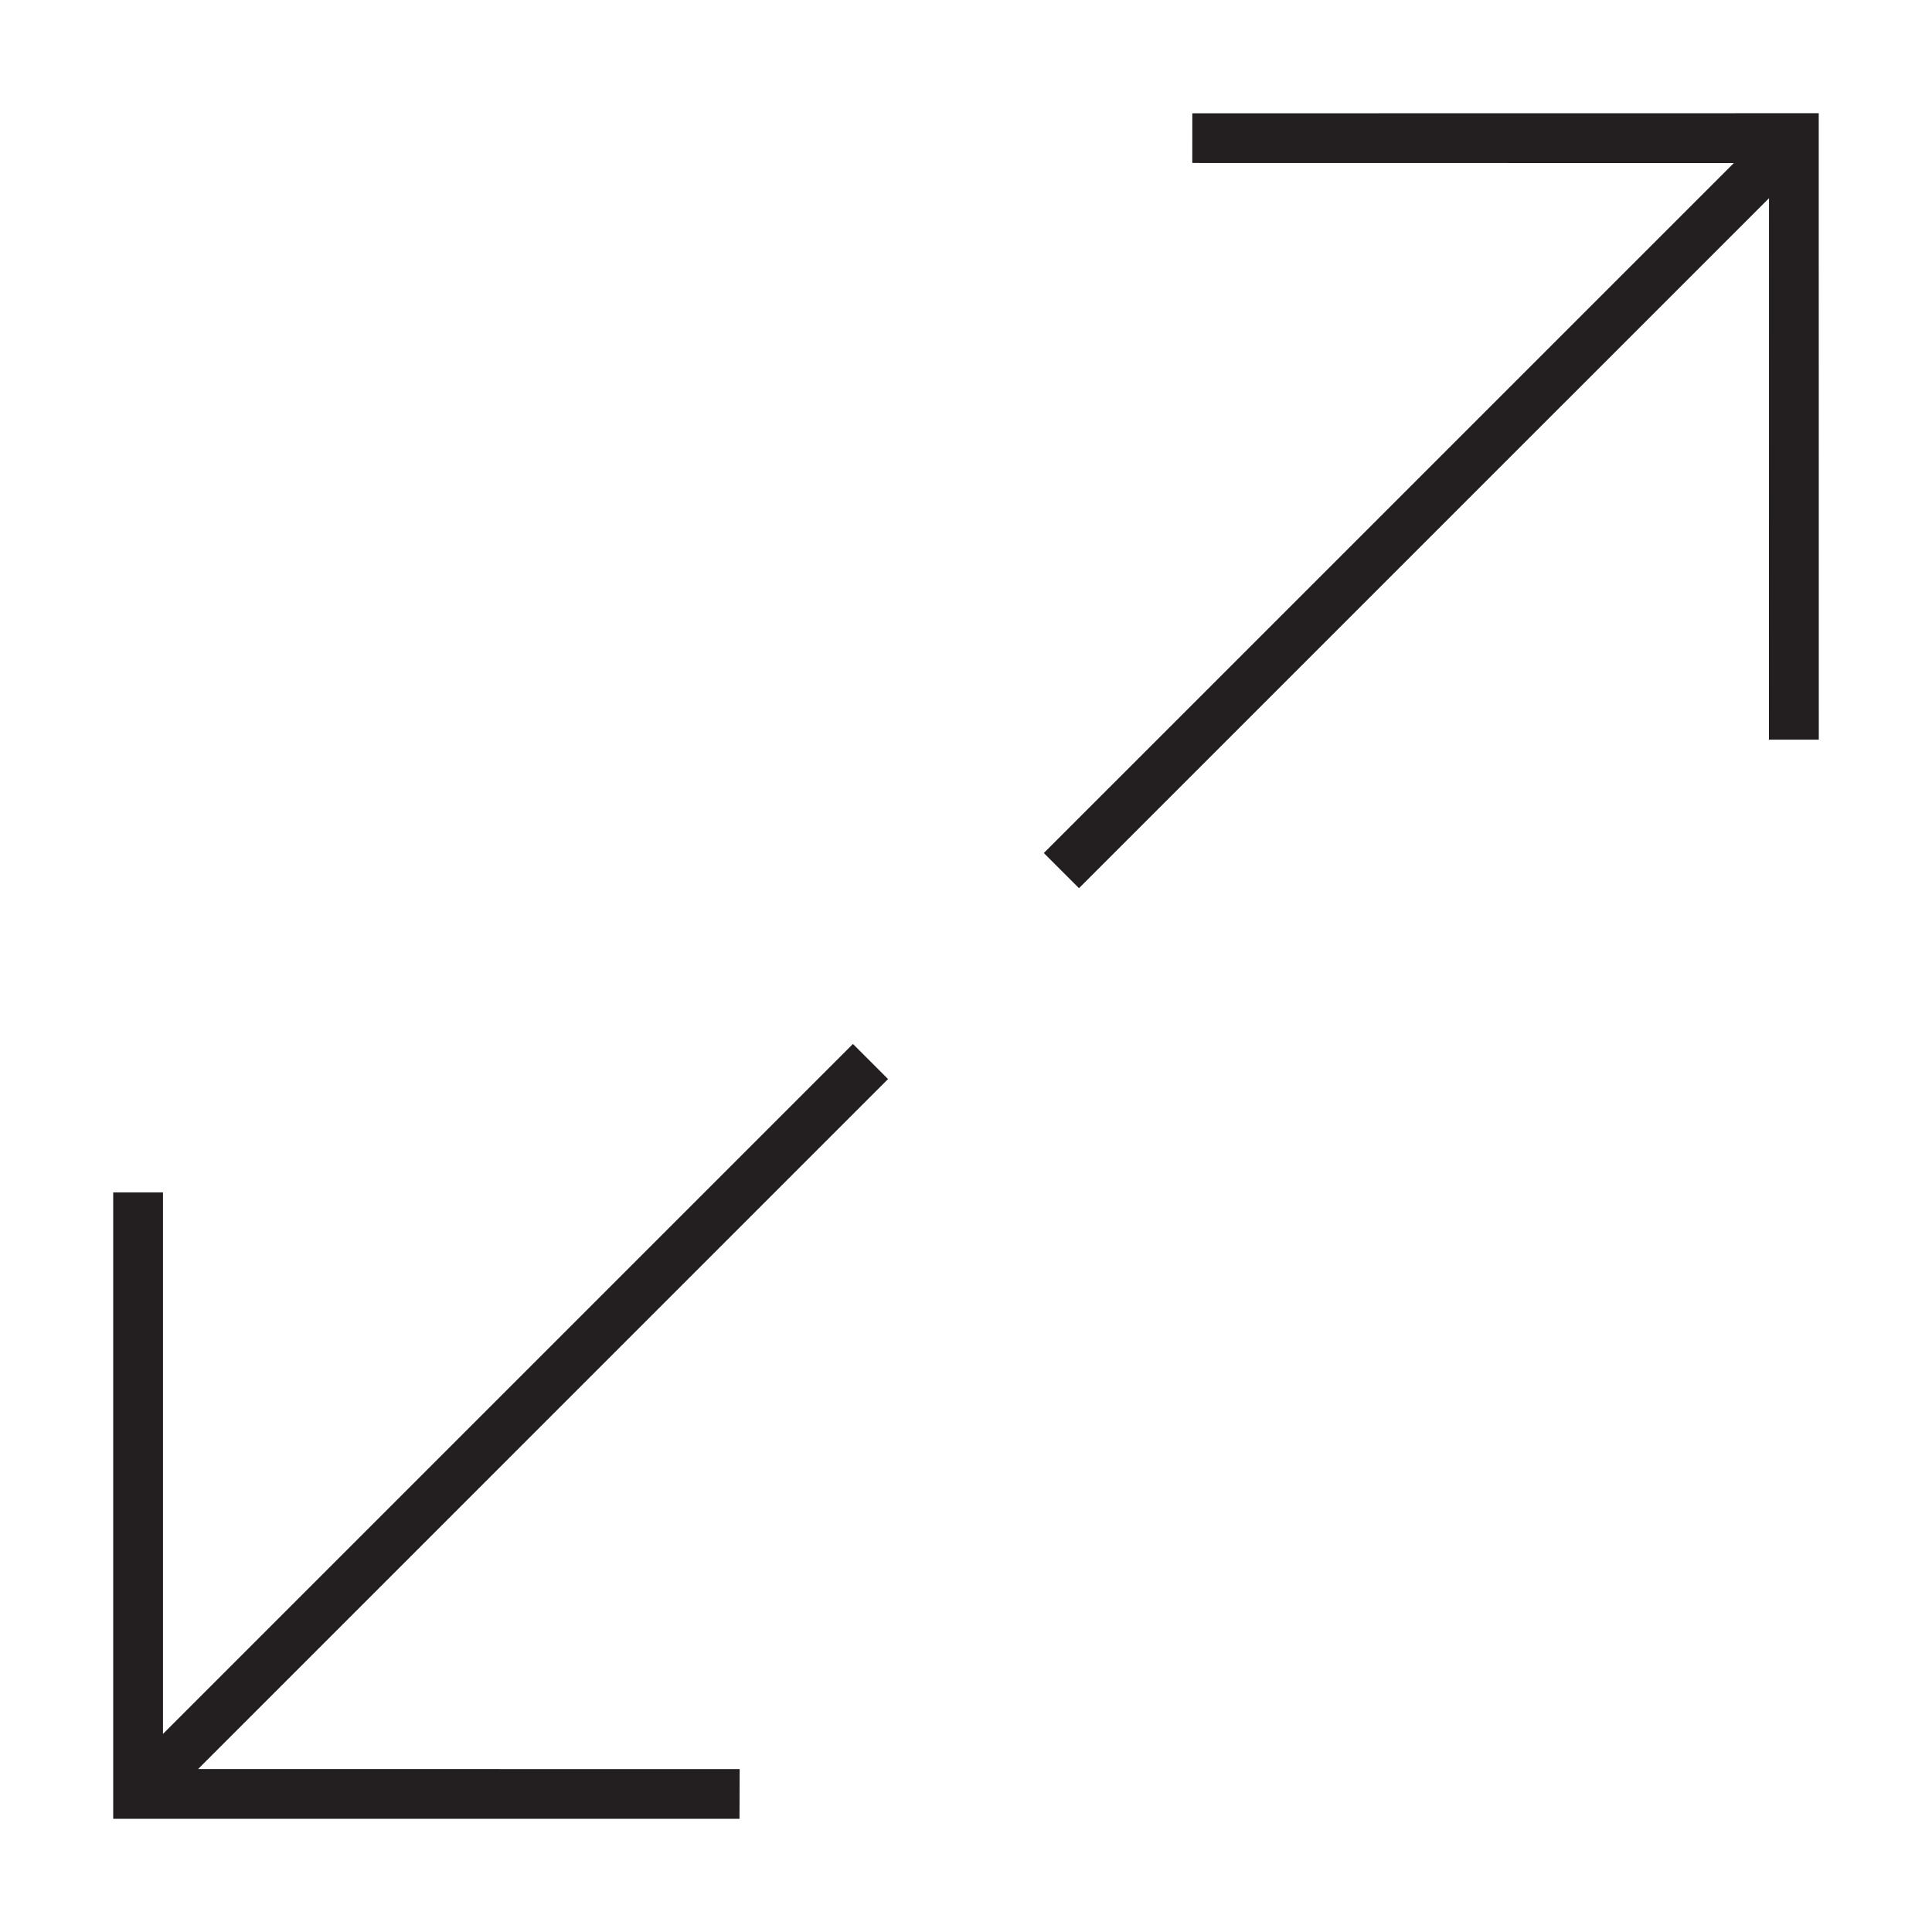
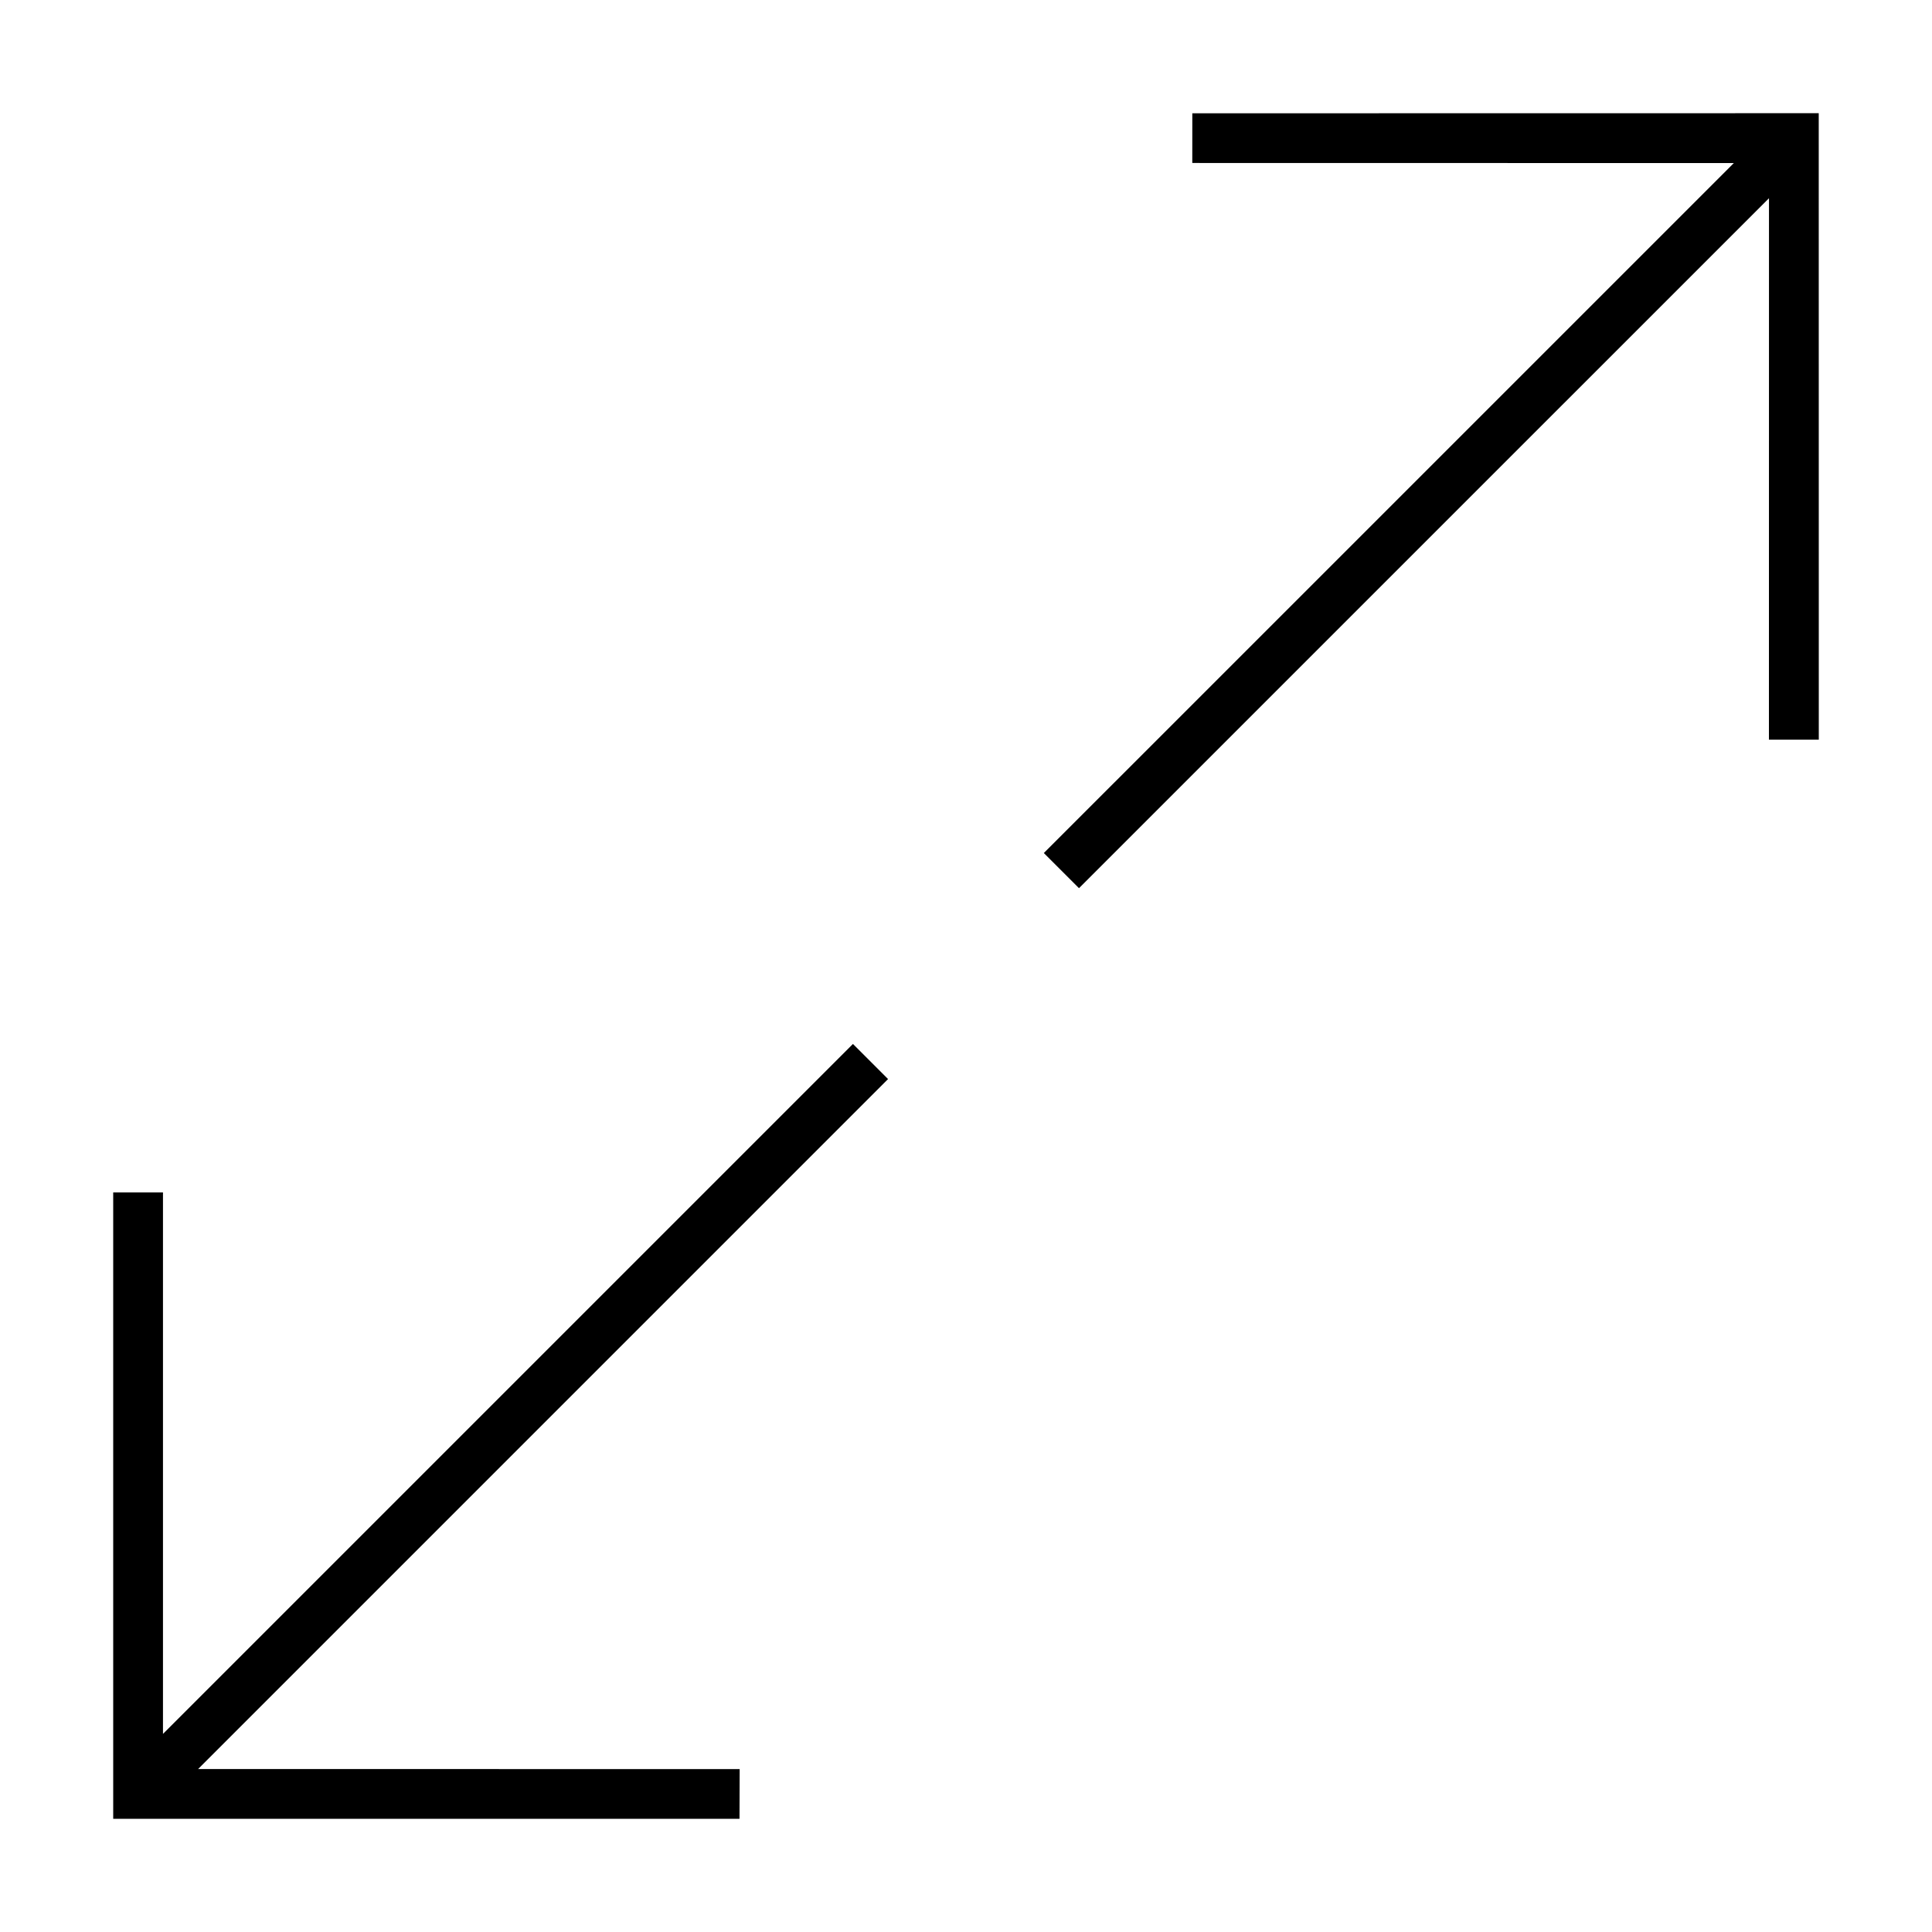
<svg xmlns="http://www.w3.org/2000/svg" version="1.1" id="Layer_1" x="0px" y="0px" width="64px" height="64px" viewBox="0 0 64 64" enable-background="new 0 0 64 64" xml:space="preserve">
  <g>
-     <polygon fill="#231F20" points="60.25,24.502 60.248,3.75 39.497,3.753 39.496,5.399 57.435,5.402 34.578,28.258 35.743,29.422    58.6,6.566 58.598,24.502  " />
-     <polygon fill="#231F20" points="28.255,34.582 5.399,57.438 5.399,39.501 3.75,39.501 3.75,60.25 24.497,60.25 24.502,58.604    6.563,58.601 29.418,35.745  " />
+     <polygon points="60.25,24.502 60.248,3.75 39.497,3.753 39.496,5.399 57.435,5.402 34.578,28.258 35.743,29.422   58.6,6.566 58.598,24.502  " />
+     <polygon points="28.255,34.582 5.399,57.438 5.399,39.501 3.75,39.501 3.75,60.25 24.497,60.25 24.502,58.604   6.563,58.601 29.418,35.745  " />
  </g>
</svg>
